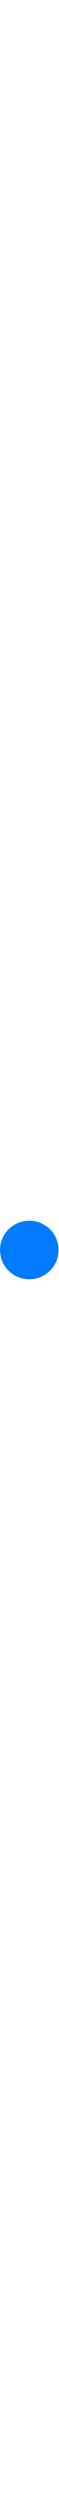
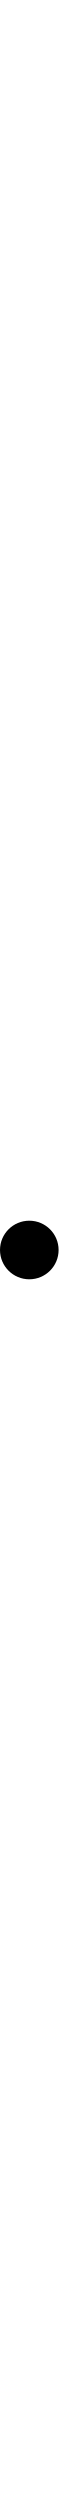
<svg xmlns="http://www.w3.org/2000/svg" width="12px" height="512px" enable-background="new 0 0 13.422 13.422" version="1.1" viewBox="0 0 13.422 13.422" xml:space="preserve">
-   <circle cx="6.711" cy="6.711" r="6.711" fill="#007bff" />
+   <circle cx="6.711" cy="6.711" r="6.711" fill="#000000" />
</svg>
